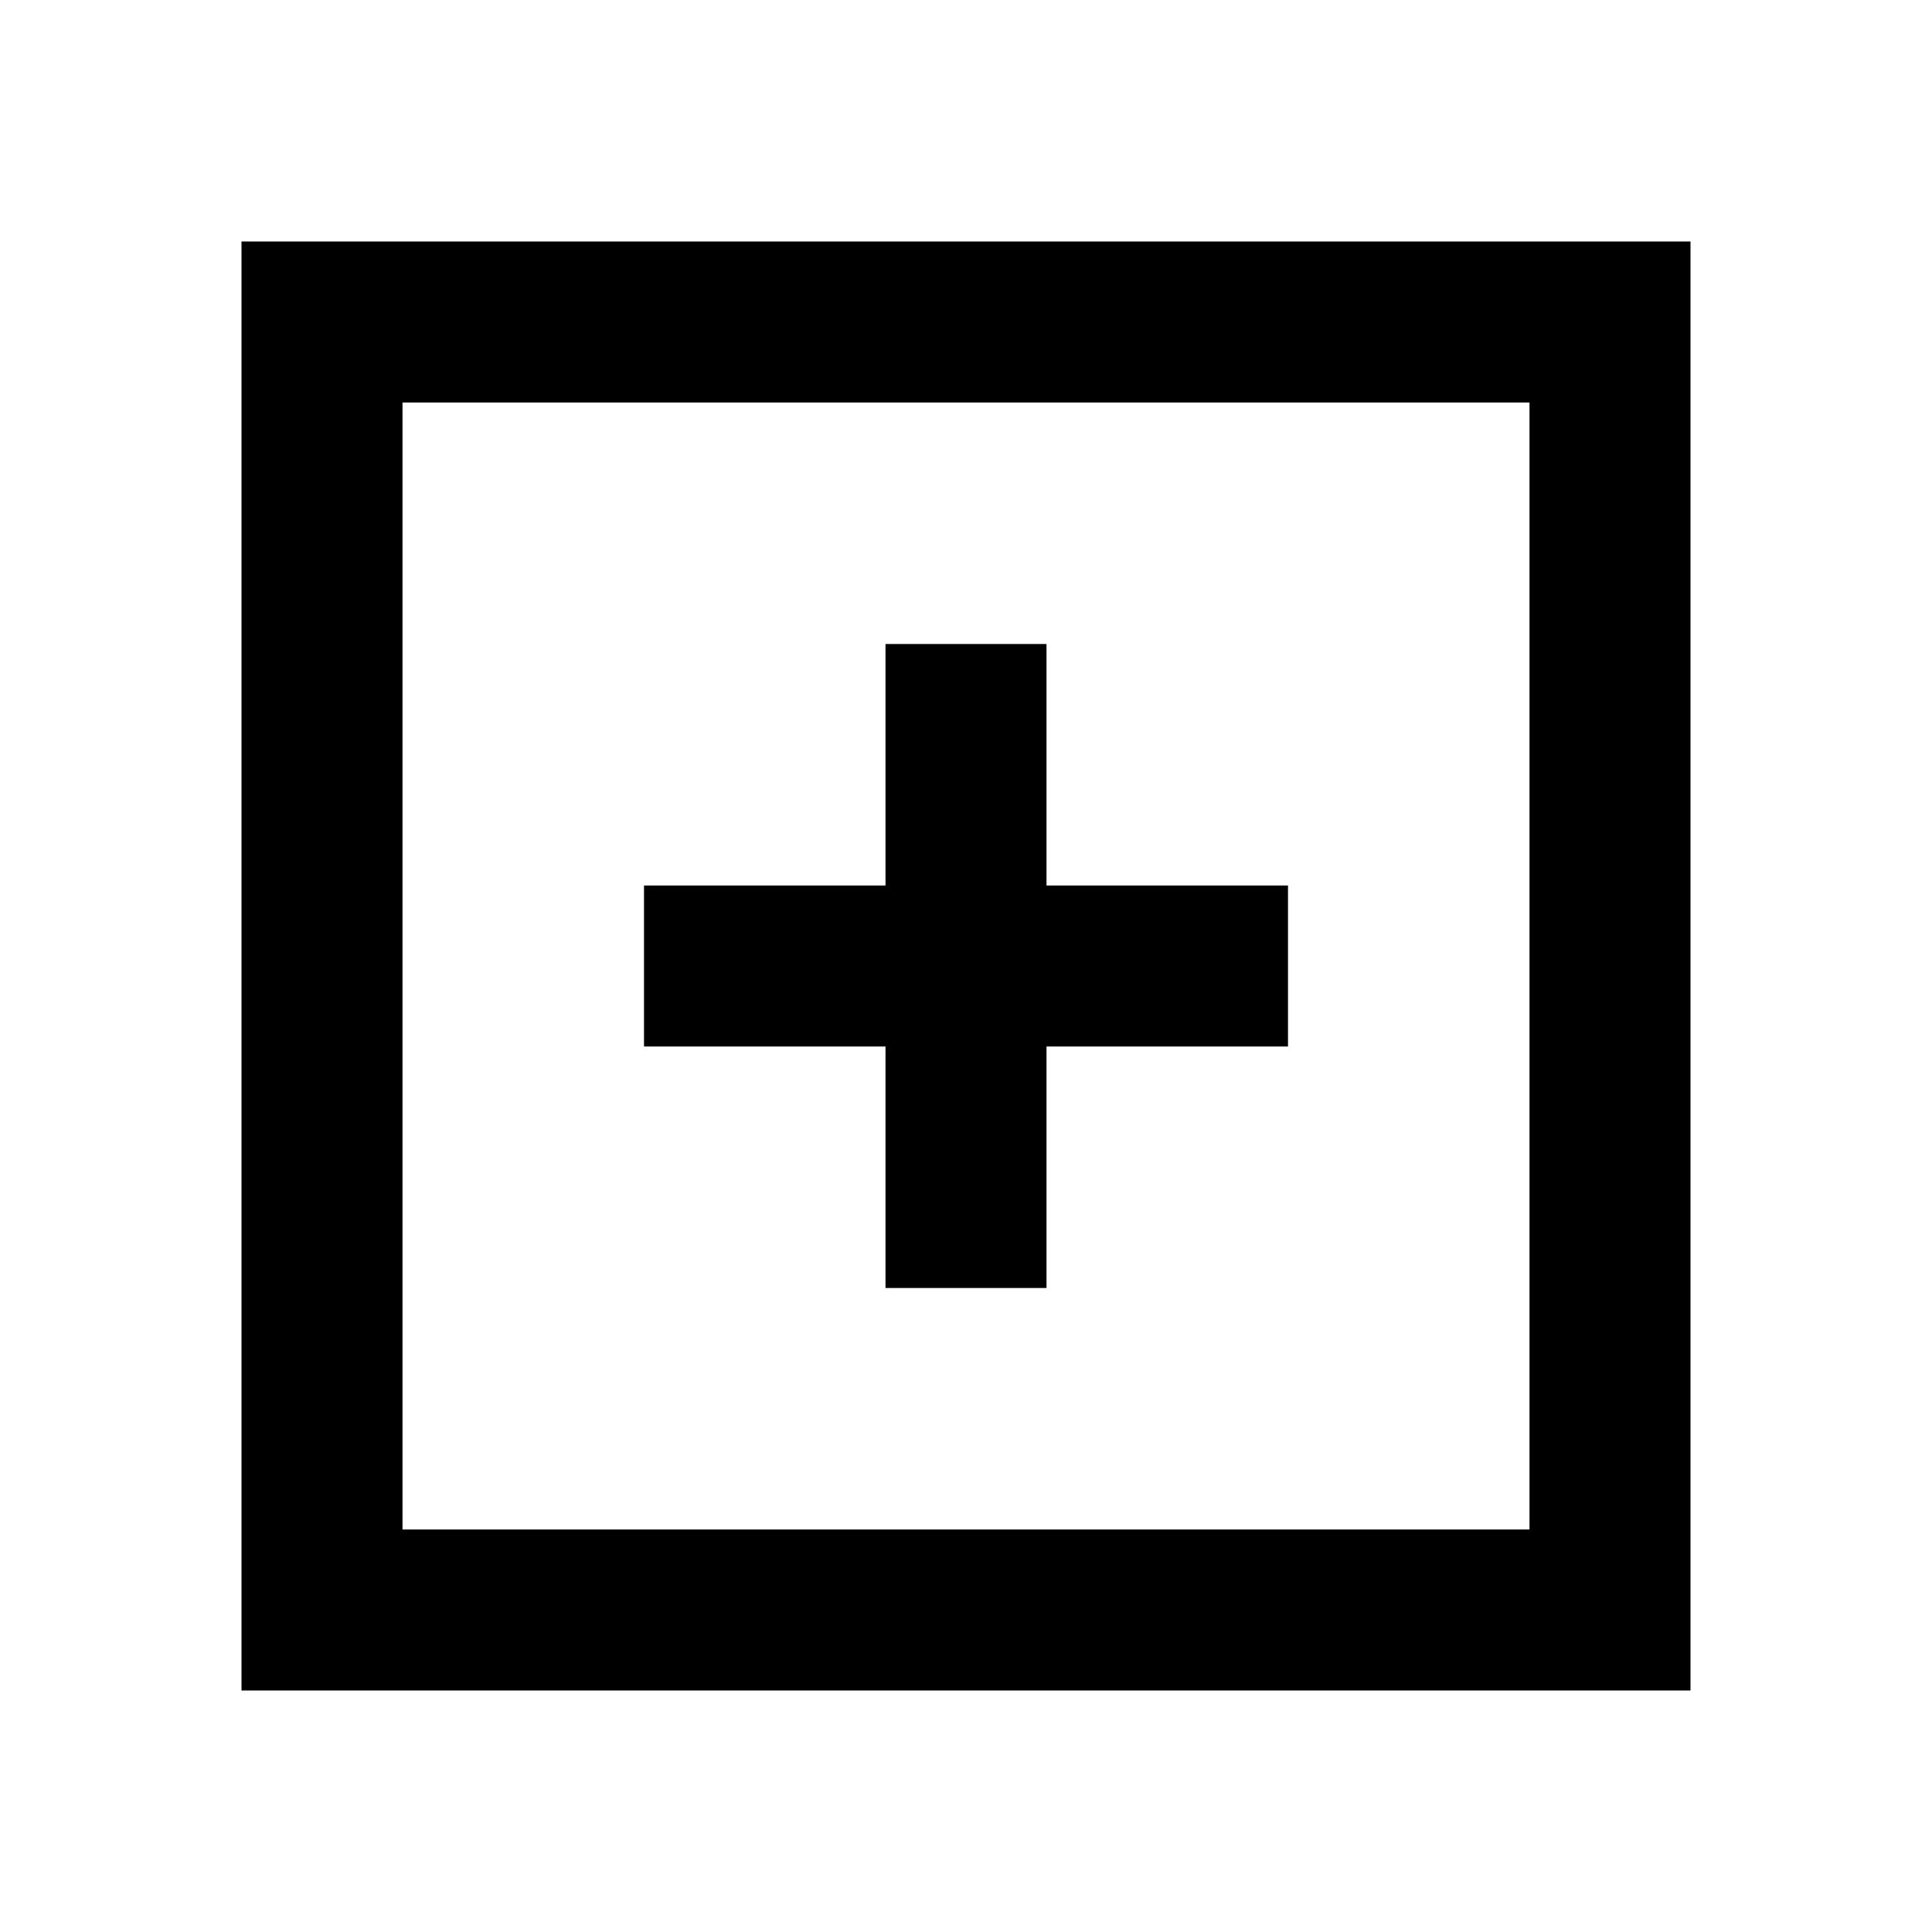
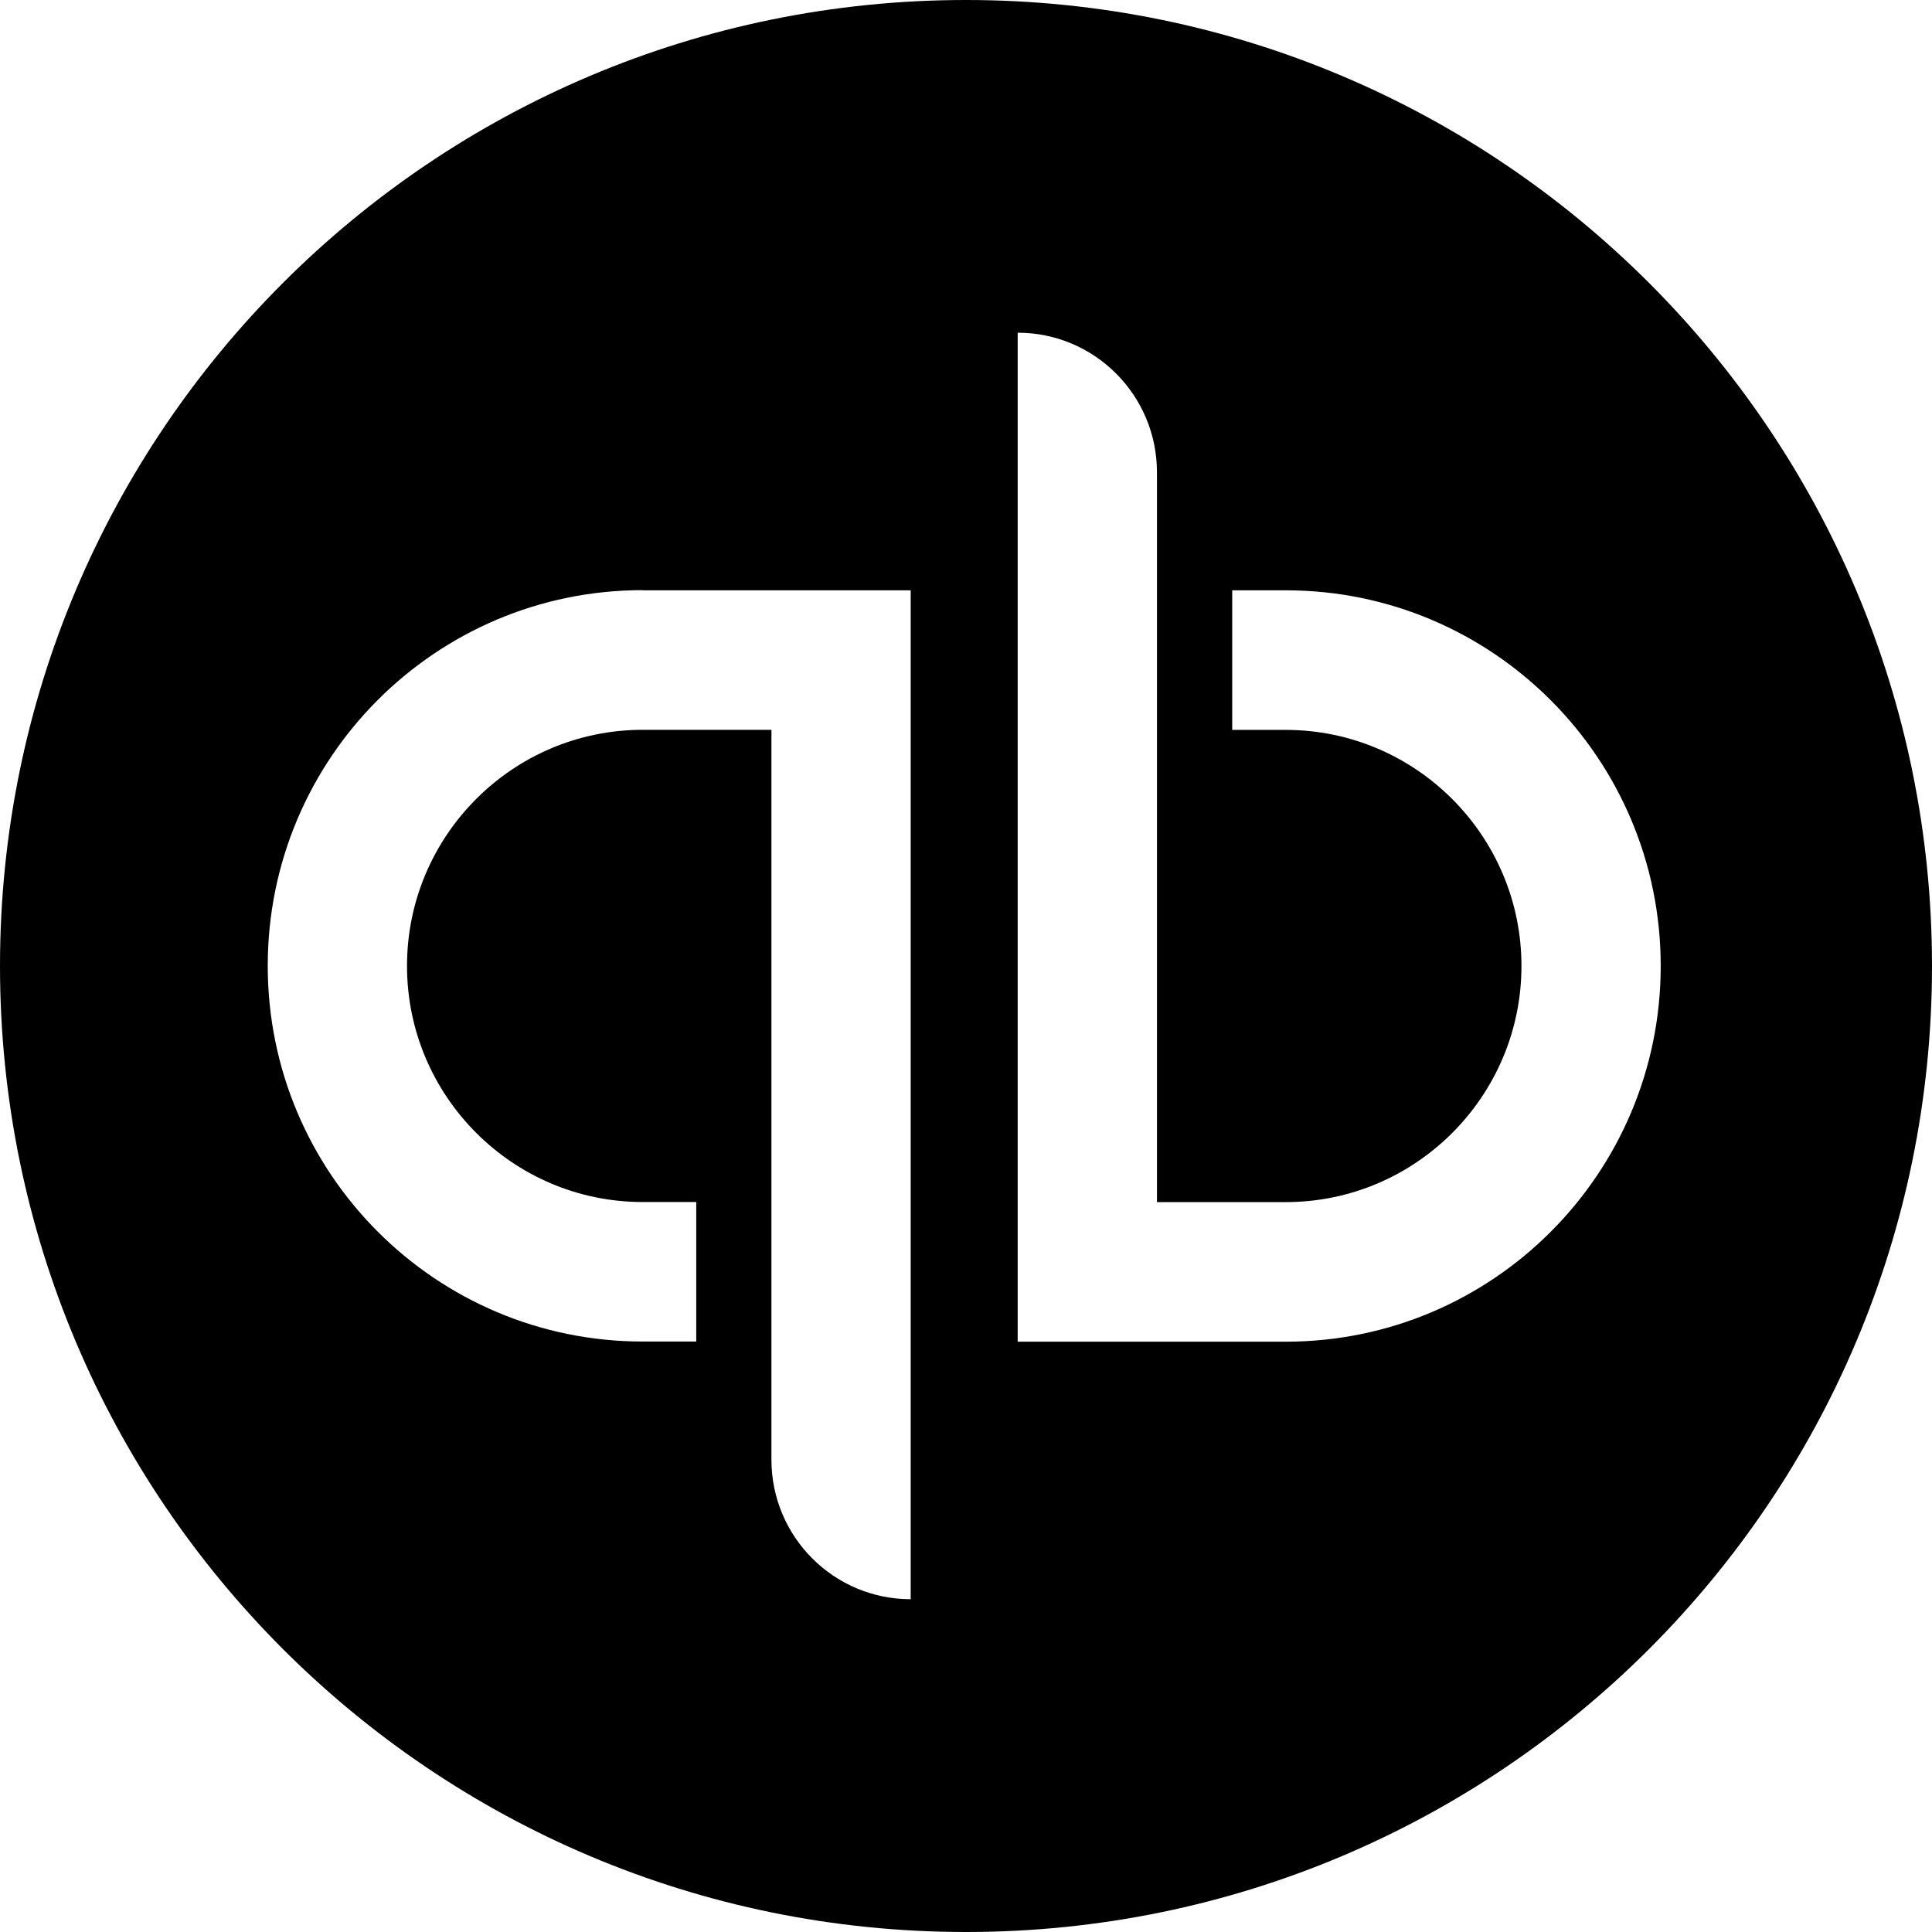
<svg xmlns="http://www.w3.org/2000/svg" viewBox="0 0 24 24">
-   <path d="M4 4h16v16H4z" fill="none" stroke="currentColor" stroke-width="2" />
-   <path d="M8 12h8M12 8v8" stroke="currentColor" stroke-width="2" />
+   <path fill="currentColor" d="M12 0A12 12 0 0 0 0 12a12 12 0 0 0 12 12 12 12 0 0 0 12-12A12 12 0 0 0 12 0zm.642 4.133c.955 0 1.73.776 1.73 1.733v9.067h1.6c1.614 0 2.928-1.316 2.928-2.933 0-1.617-1.314-2.933-2.928-2.933h-.665V7.333h.665c2.572 0 4.658 2.09 4.658 4.667 0 2.577-2.086 4.667-4.658 4.667H12.642zM7.984 7.333h3.329v12.533c-.956 0-1.73-.776-1.73-1.733V9.066H7.984c-1.615 0-2.928 1.316-2.928 2.933 0 1.617 1.313 2.933 2.928 2.933h.665v1.733h-.665c-2.572 0-4.658-2.089-4.658-4.667 0-2.577 2.085-4.667 4.658-4.667Z" />
</svg>
